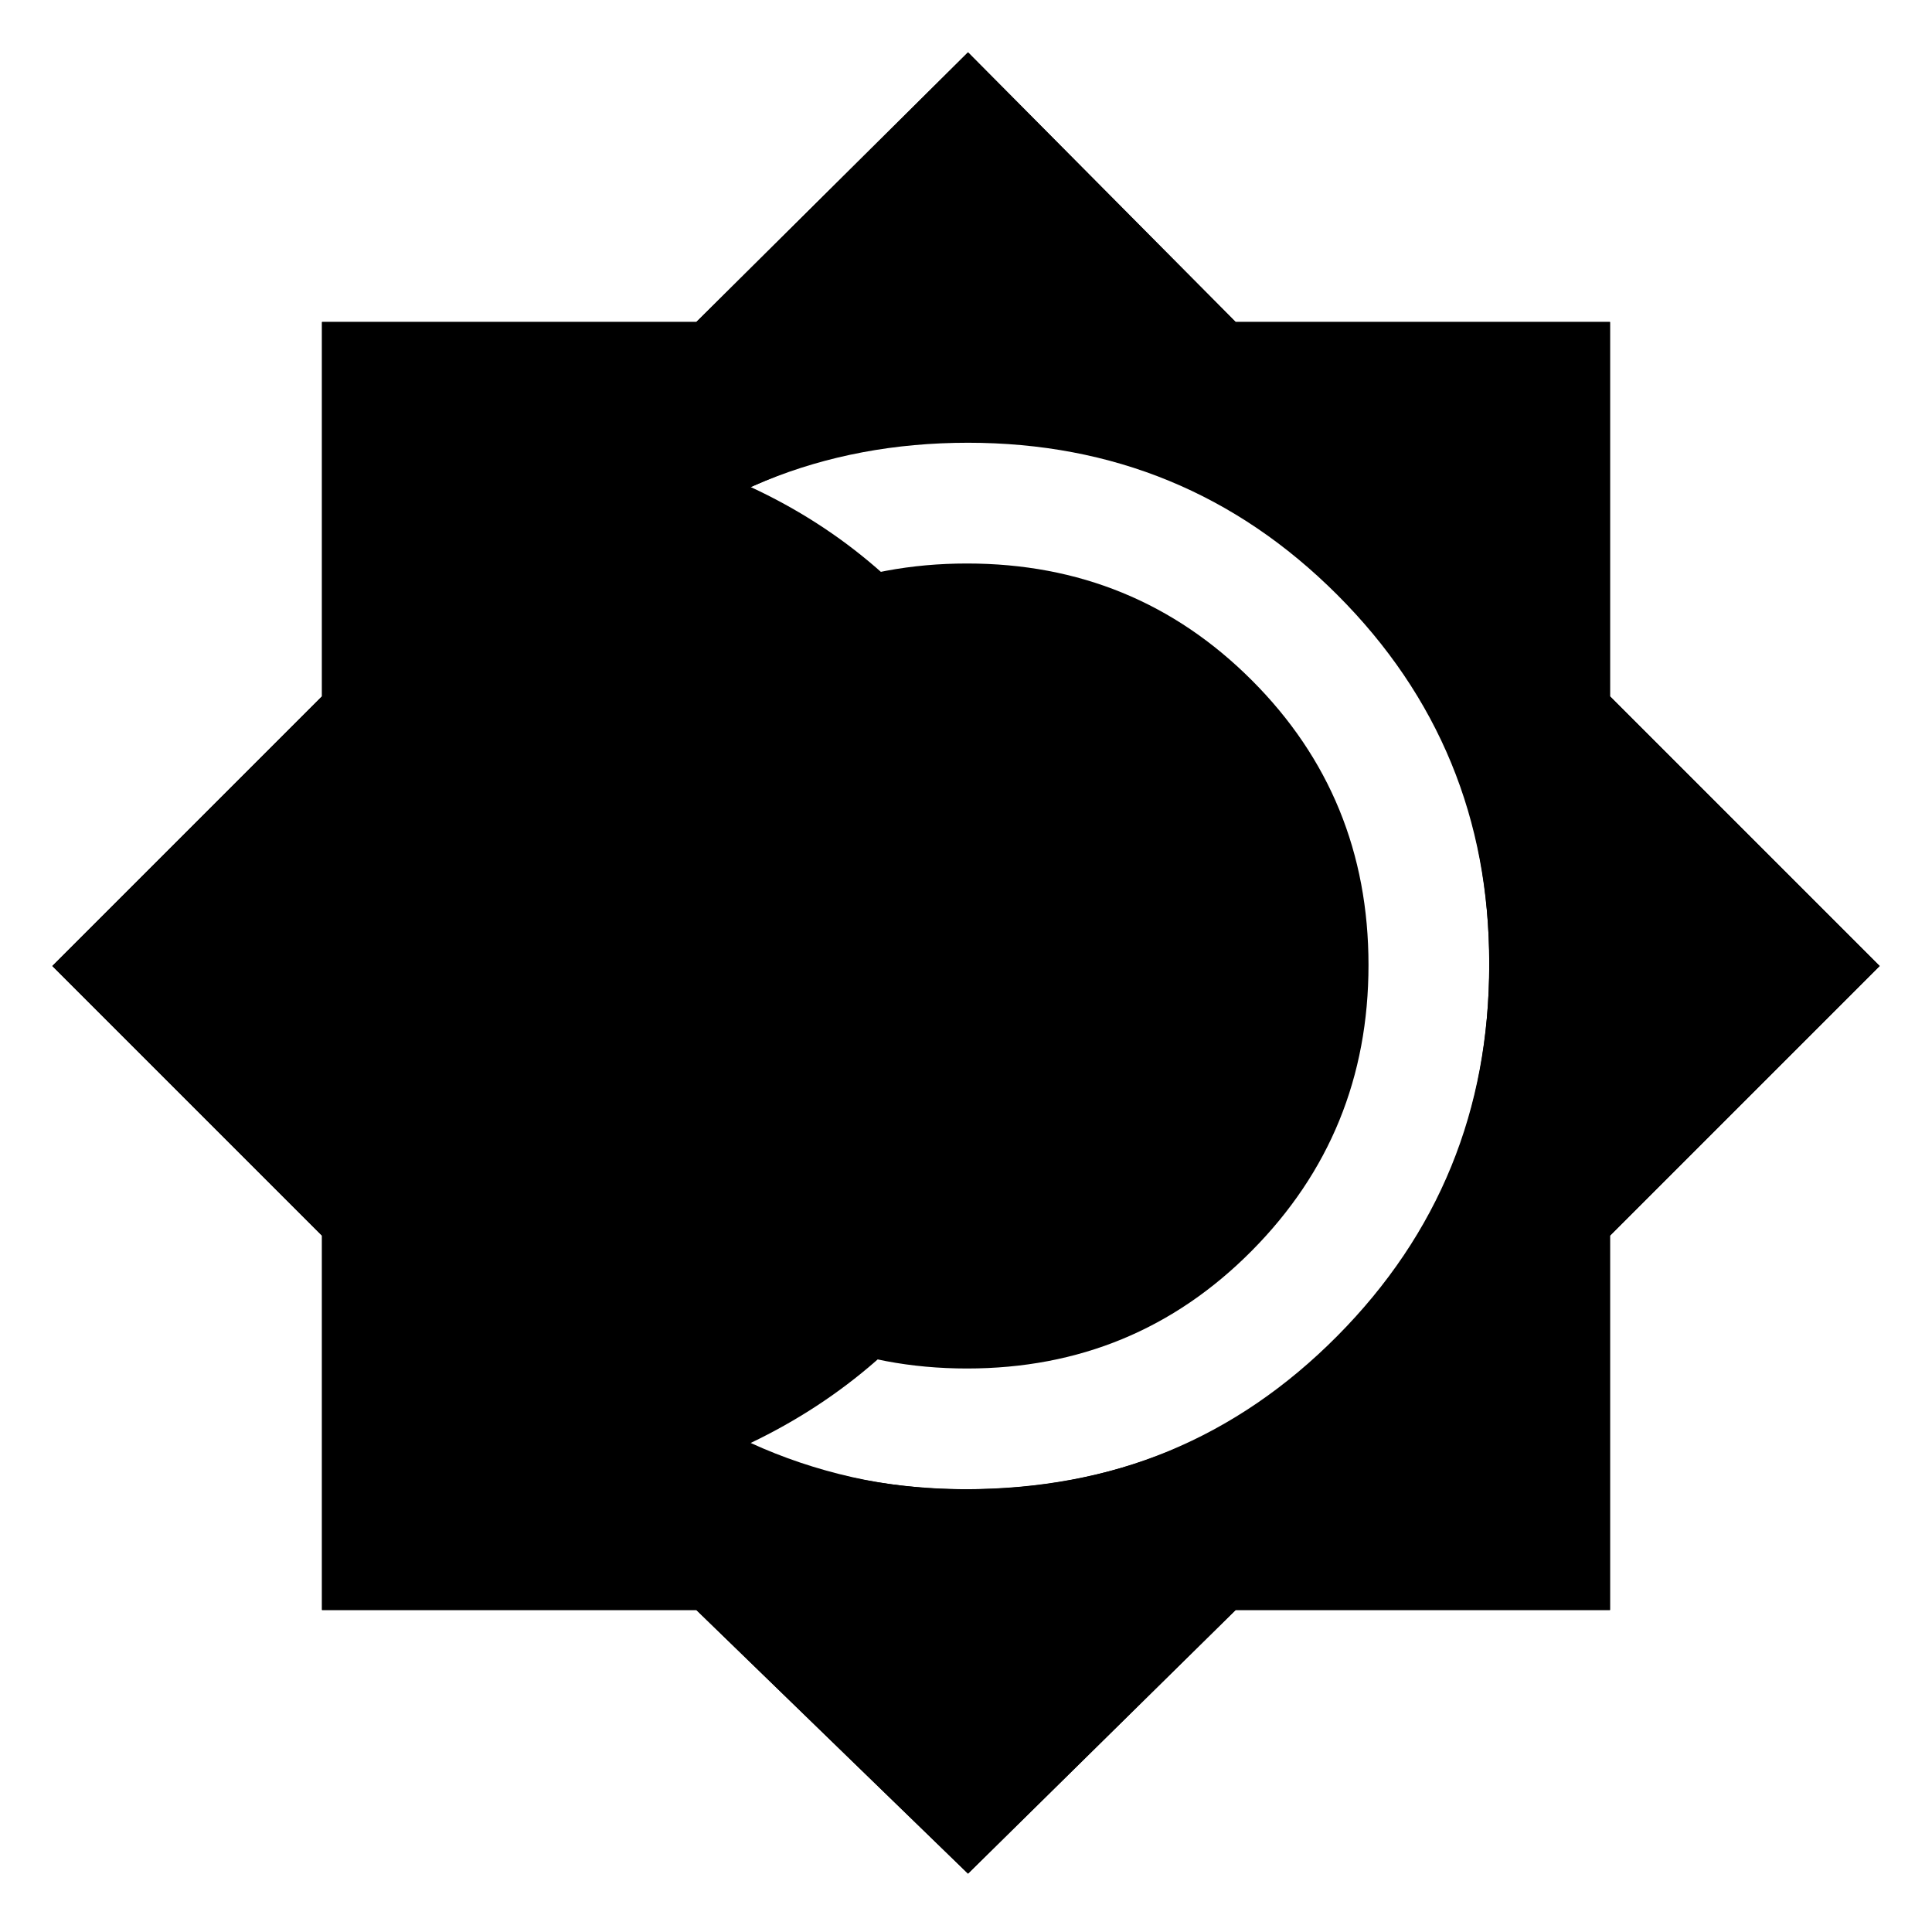
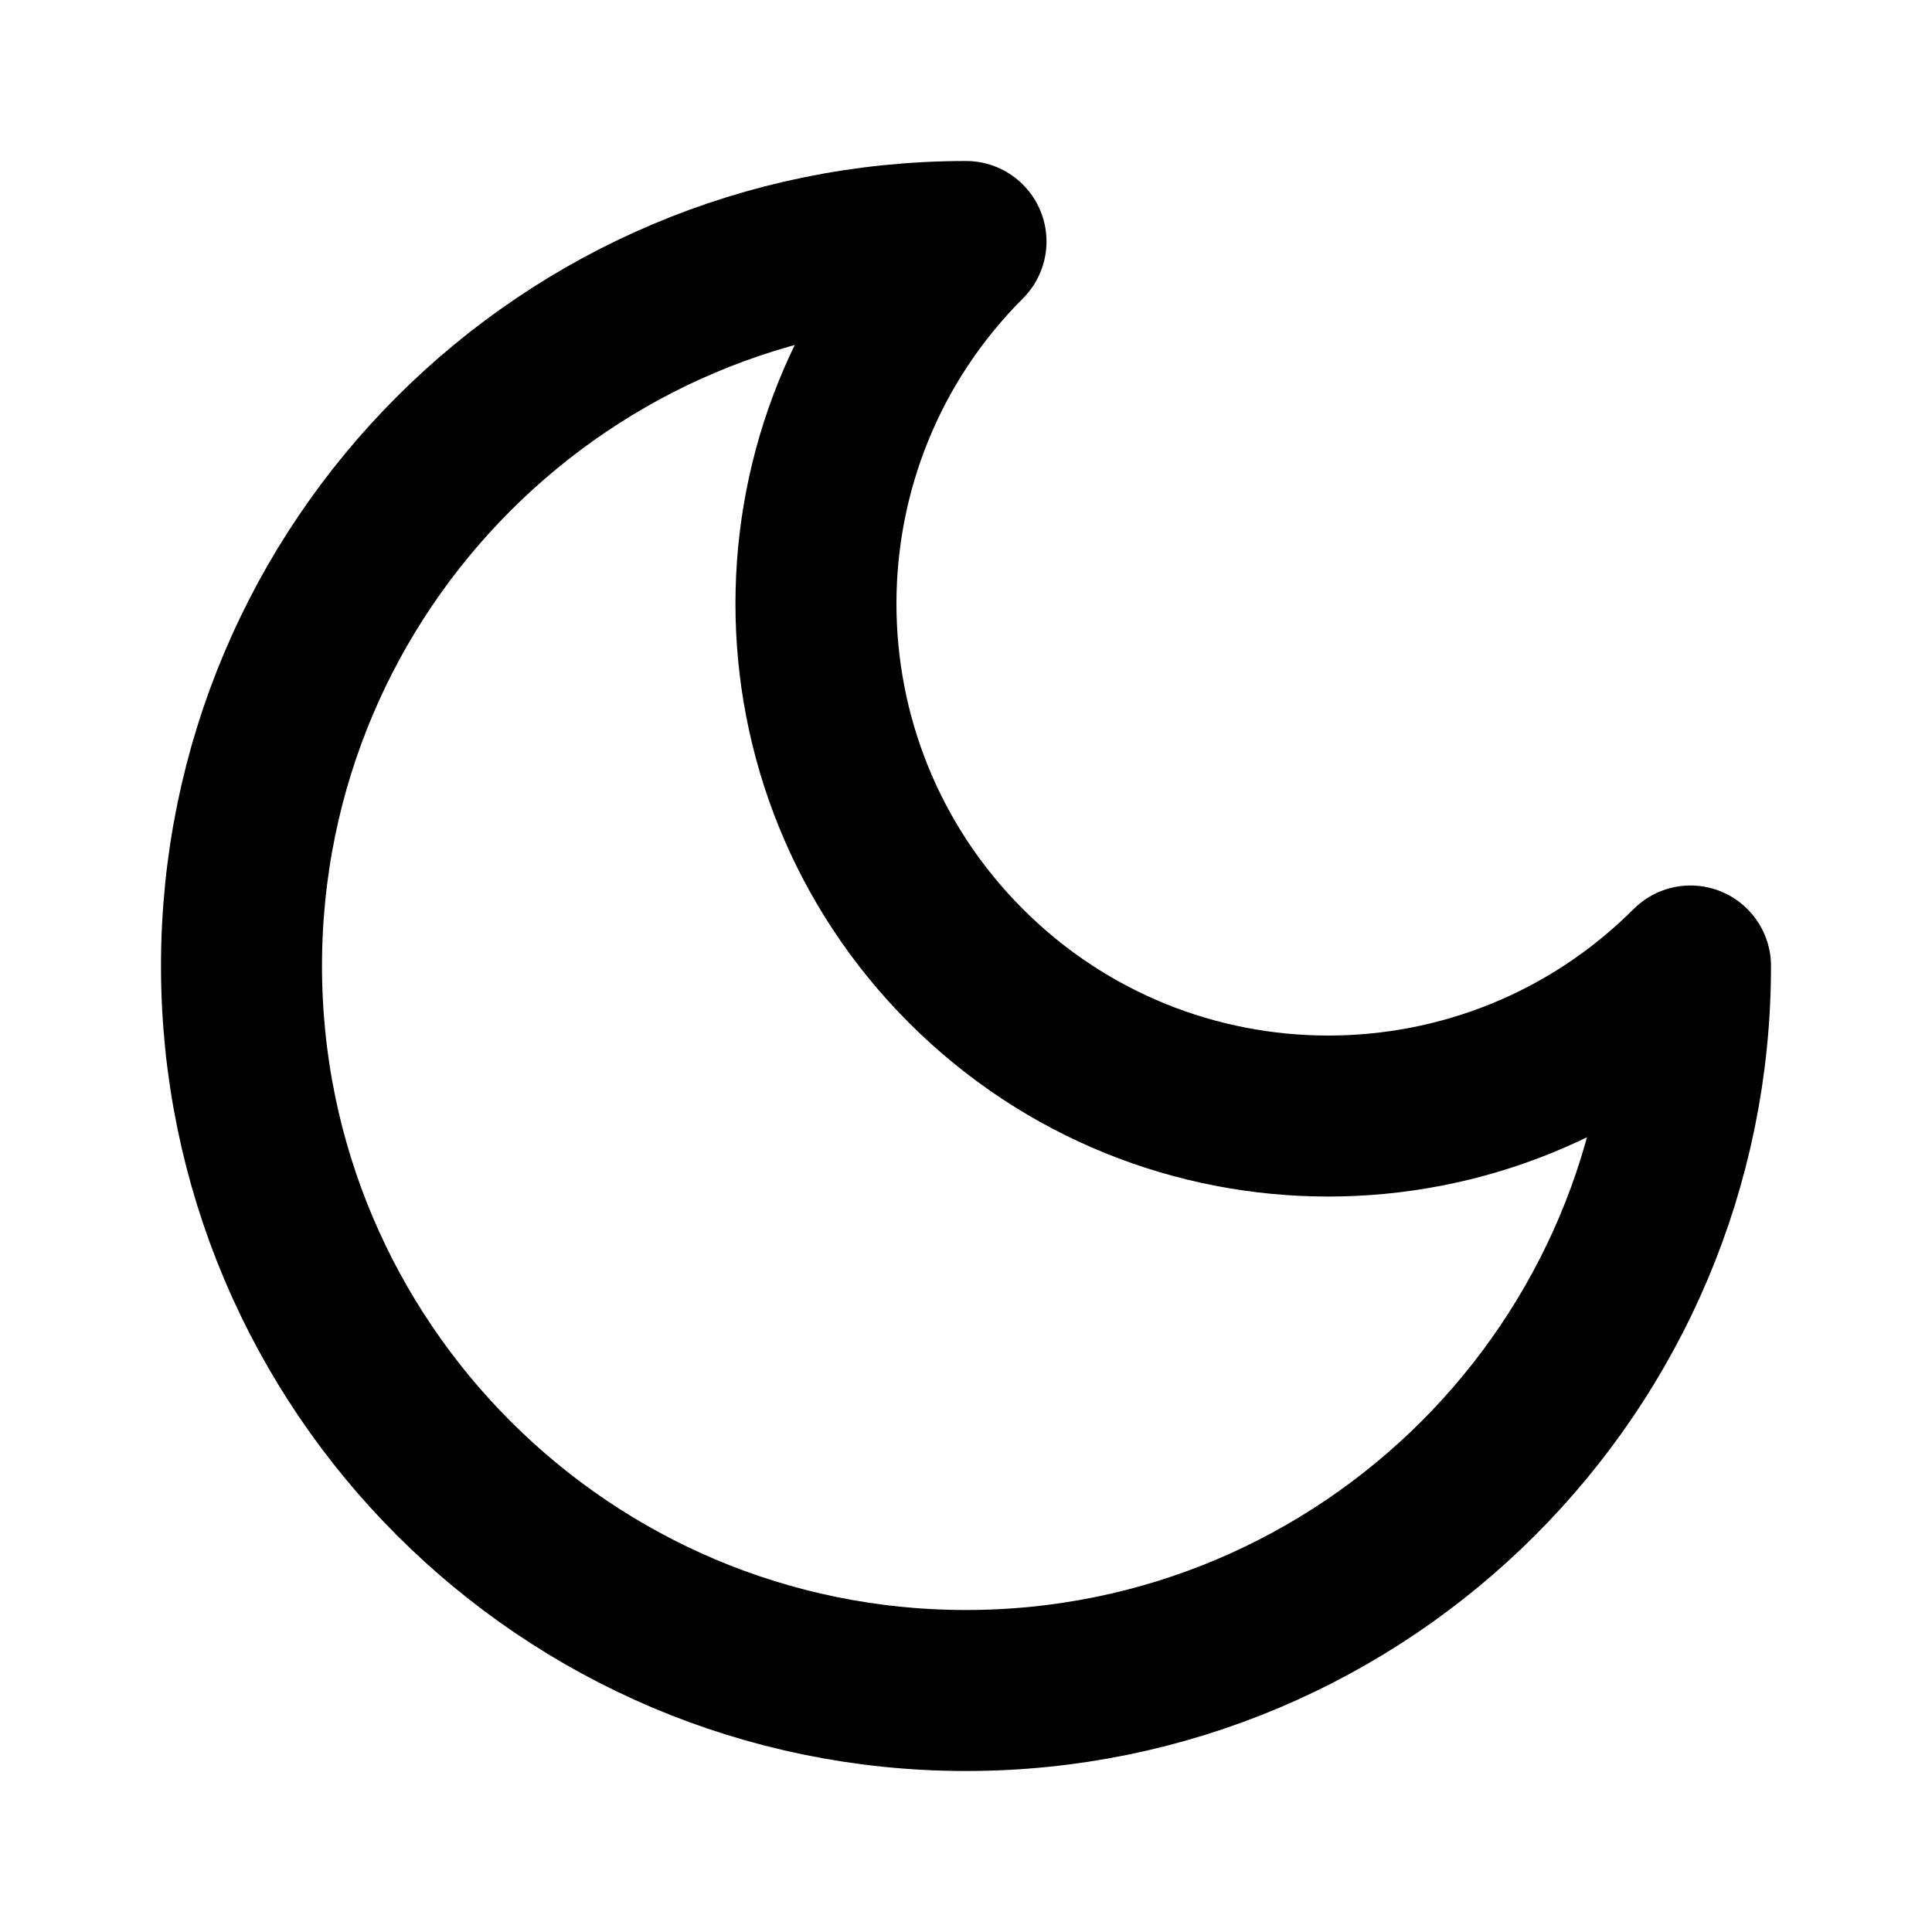
- <svg xmlns="http://www.w3.org/2000/svg" aria-hidden="true" width="48" height="48" viewBox="0 96 960 960" class="ThemeToggle_theme-toggle__icon__mIYPS">
-   <path d="M481 1027 346 896H160V710L26 576l134-134V256h186l135-134 133 134h186v186l134 134-134 134v186H614l-133 131Zm0-191q107.917 0 183.458-76.125Q740 683.75 740 575q0-107.917-75.542-183.458Q588.917 316 481 316q-108.75 0-184.875 75.542Q220 467.083 220 575q0 108.75 76.125 184.875T481 836Zm-.5-60q-83.5 0-142-58.5t-58.5-142q0-83.5 58.5-141.5t142-58q83.5 0 141.5 58t58 141.5q0 83.5-58 142T480.5 776Z" />
-   <path d="M481 1027 346 896H160V710L26 576l134-134V256h186l135-134 133 134h186v186l134 134-134 134v186H614l-133 131Zm-2-191q111 0 186-75.5T740 575q0-110-75.5-185.5T479 314q-27 0-52 5.5T373 338q69 32 111 96t42 141q0 77-42 141t-111 97q24 11 50.5 17t55.5 6Z" />
+ <svg xmlns="http://www.w3.org/2000/svg" width="20" height="20" viewBox="0 0 24 24" fill="none" stroke="currentColor" stroke-width="2" stroke-linecap="round" stroke-linejoin="round" class="lucide lucide-moon">
+   <path d="M12 3a6 6 0 0 0 9 9 9 9 0 1 1-9-9Z" />
</svg>
